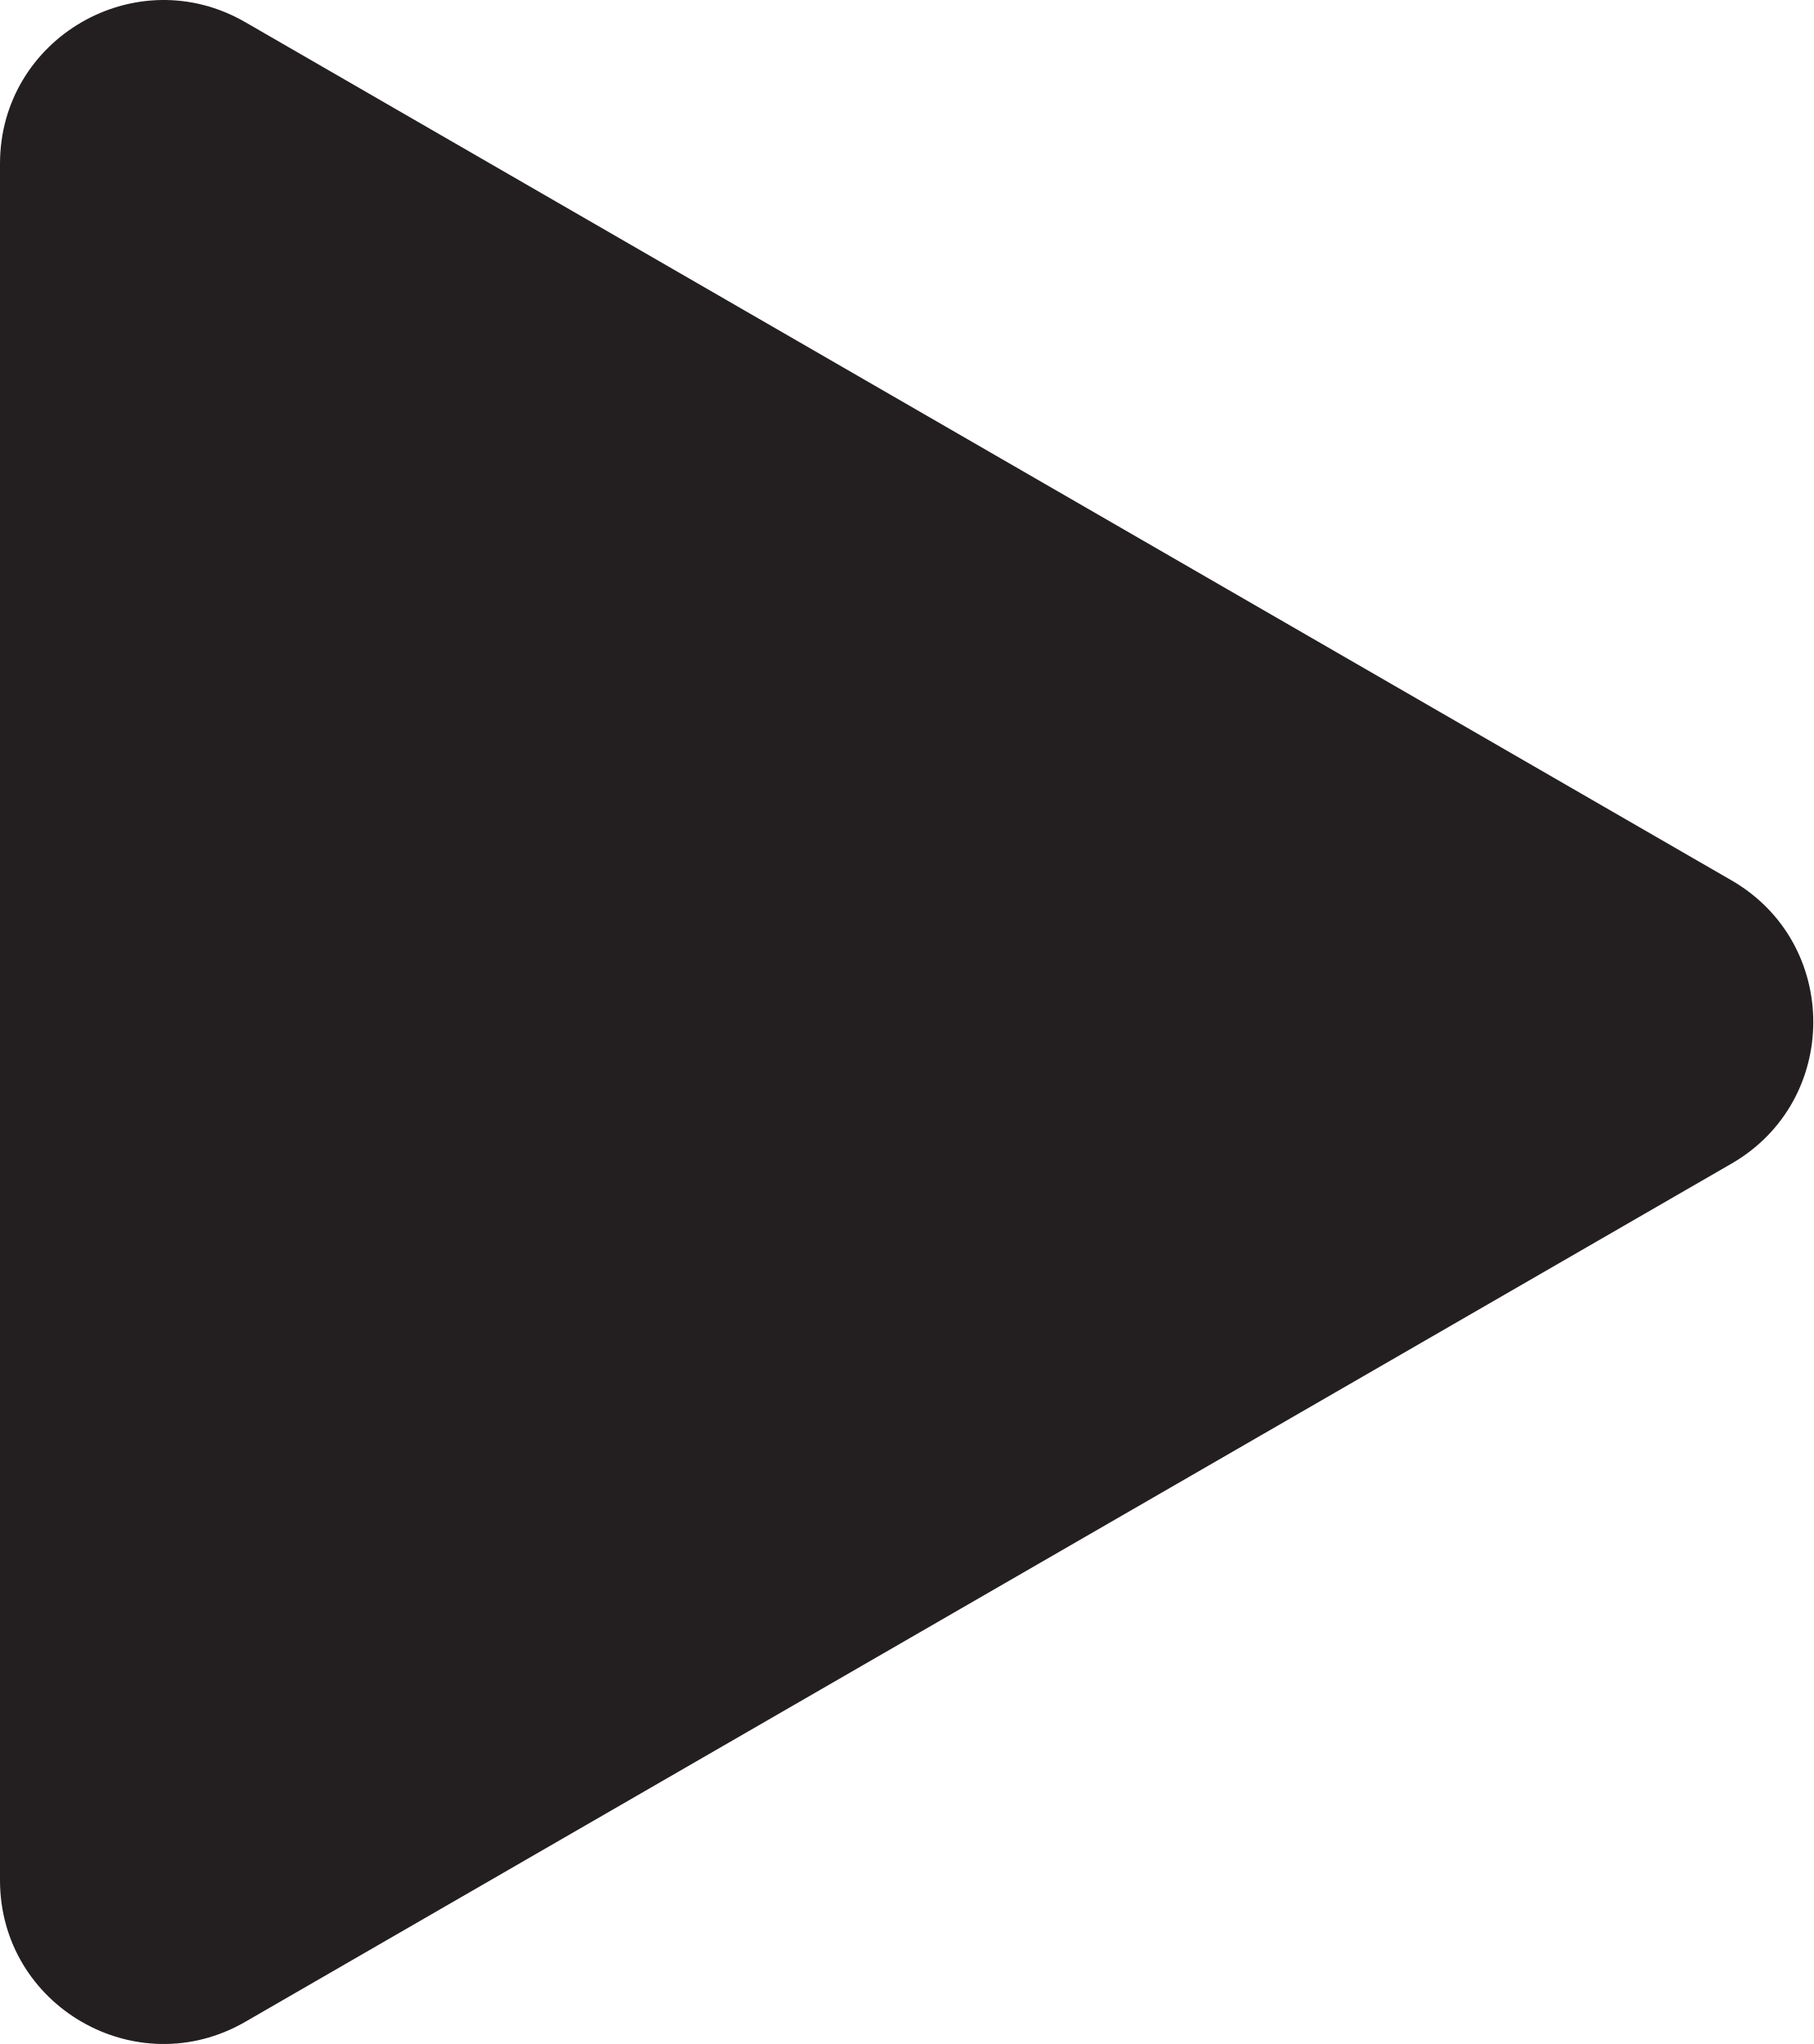
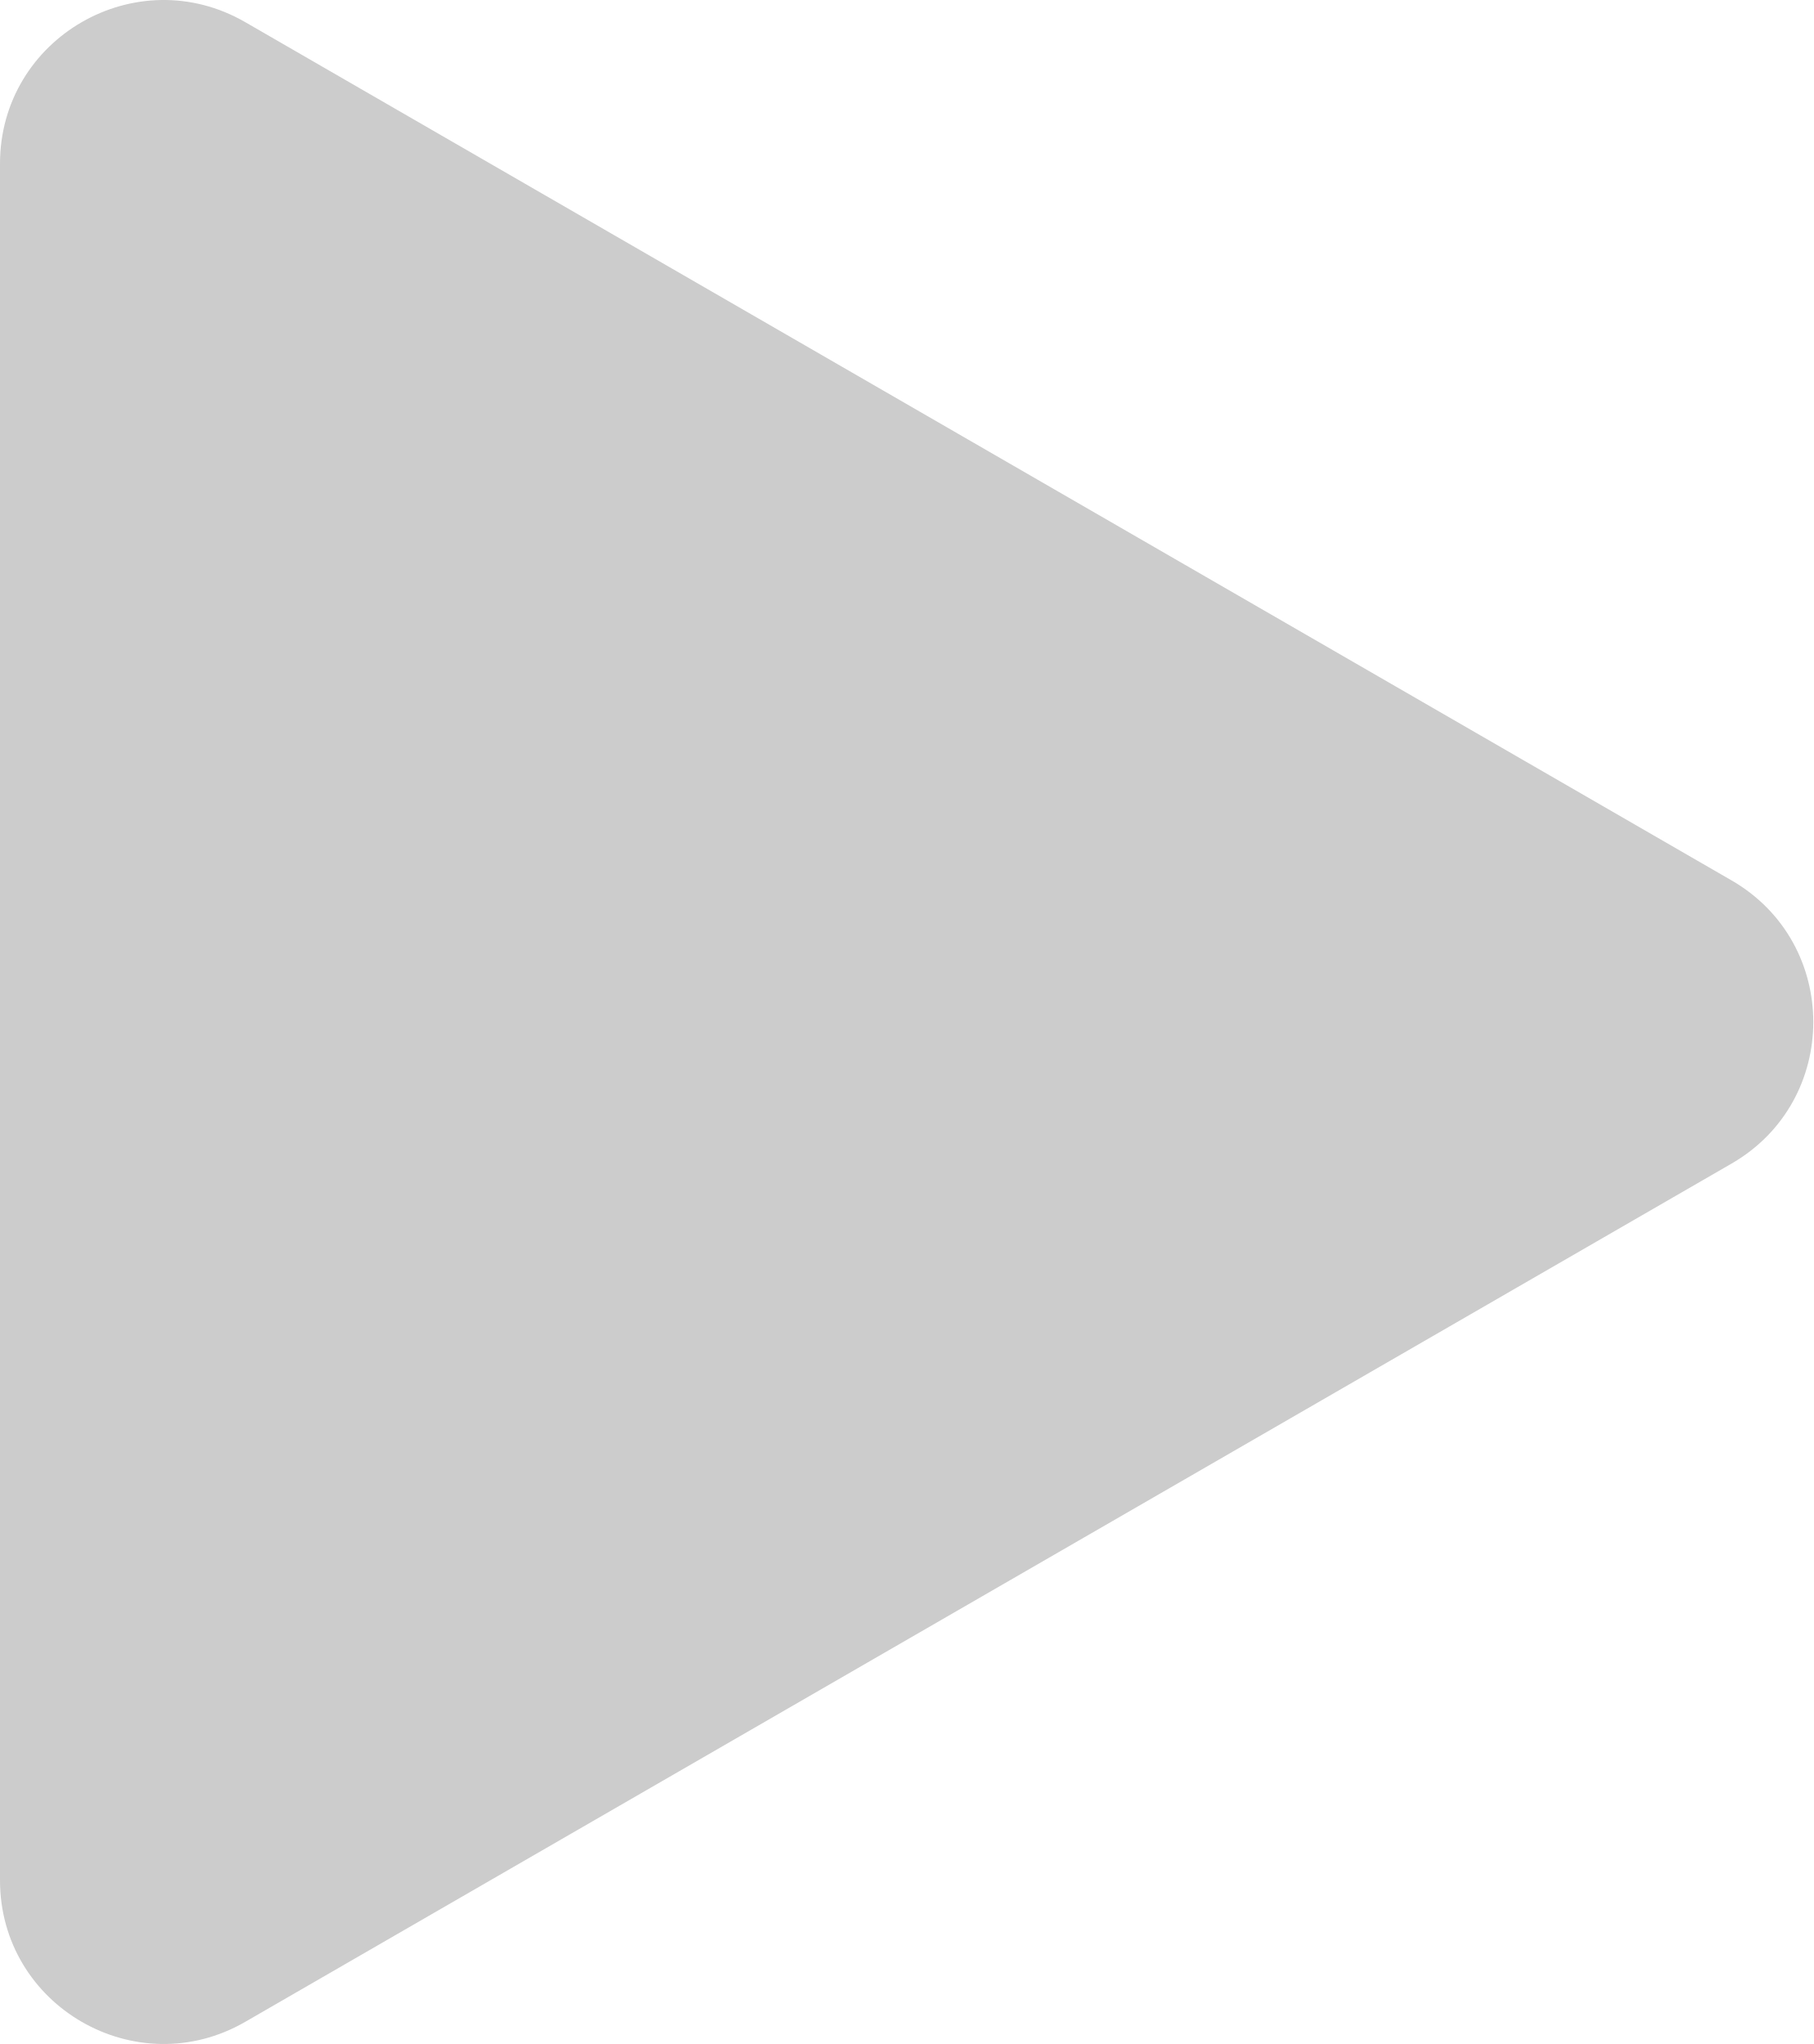
<svg xmlns="http://www.w3.org/2000/svg" id="run-button-svg" data-name="Layer 4" viewBox="0 0 1648.4 1857.87">
  <defs>
-     <style>.cls-1{fill:#231f20;}</style>
+     <style>.cls-1{fill:#CCCCCC;}</style>
  </defs>
  <path class="cls-1" d="M3080.93,3056.79,1729.78,2276.7c-99.08-57.2-222.94,14.3-222.94,128.71V3965.59c0,114.41,123.86,185.92,222.94,128.71l1351.15-780.09C3180,3257,3180,3114,3080.93,3056.79Z" transform="translate(-1506.84 -2256.57)" />
</svg>
